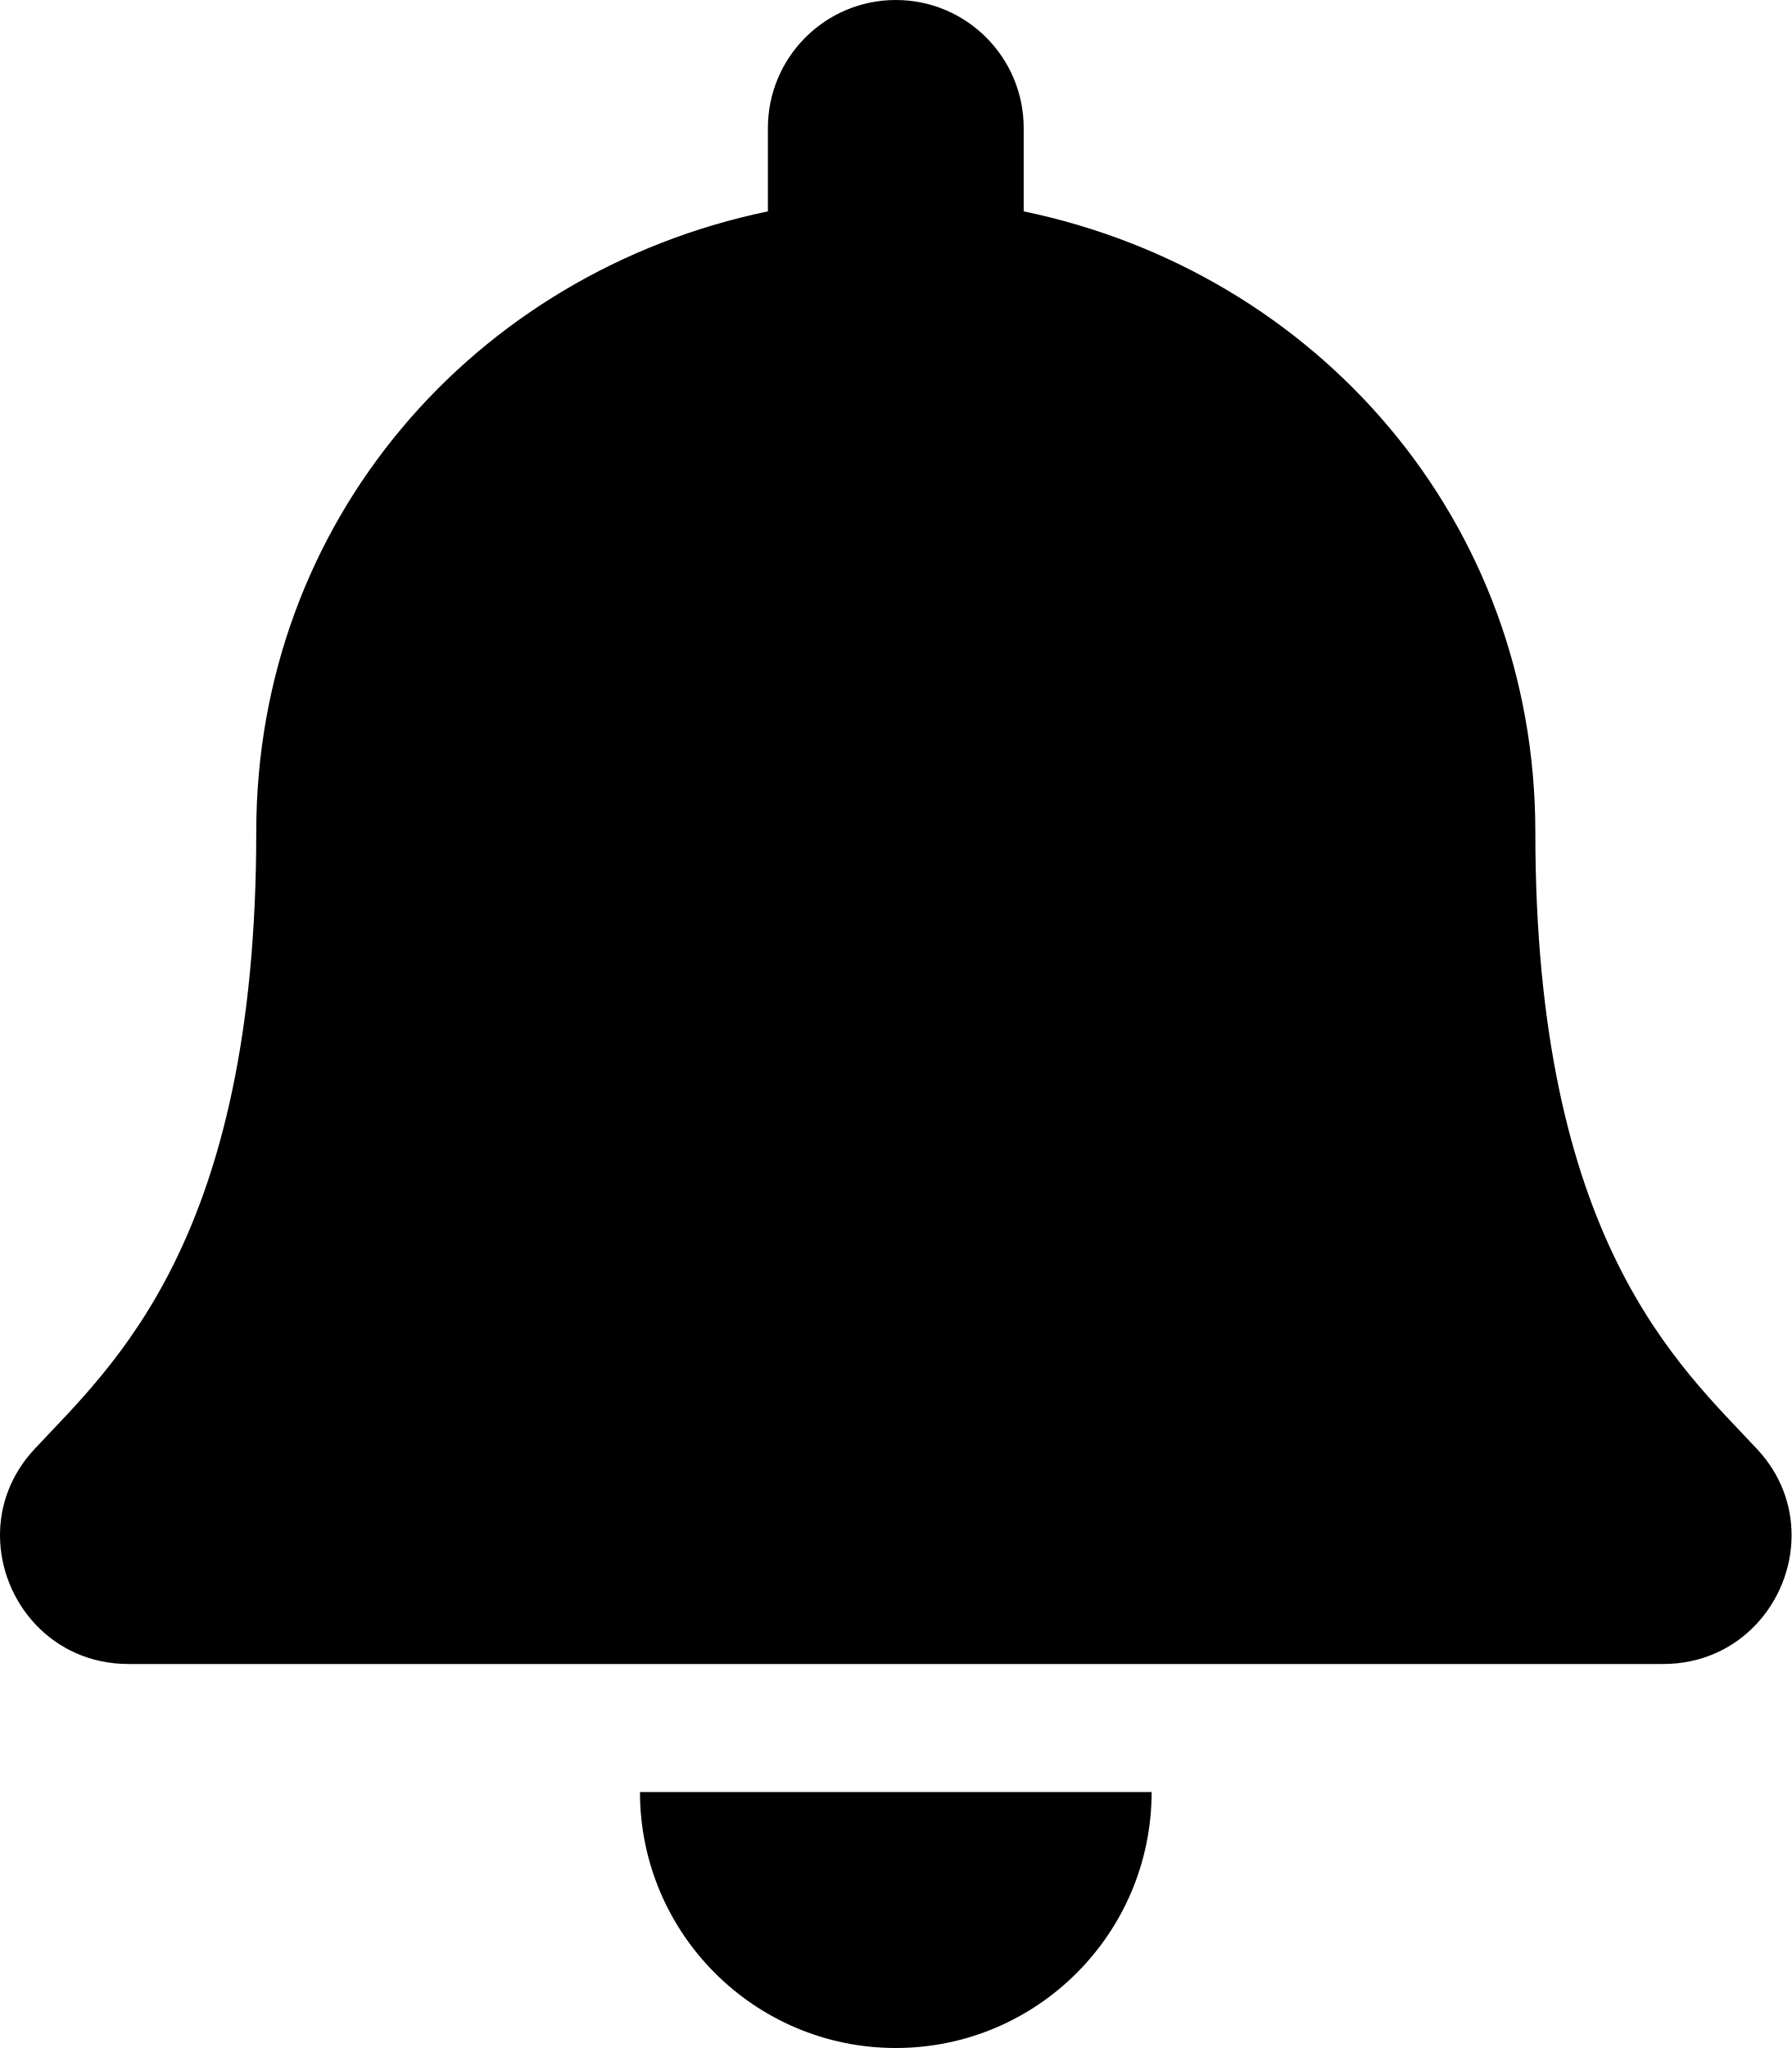
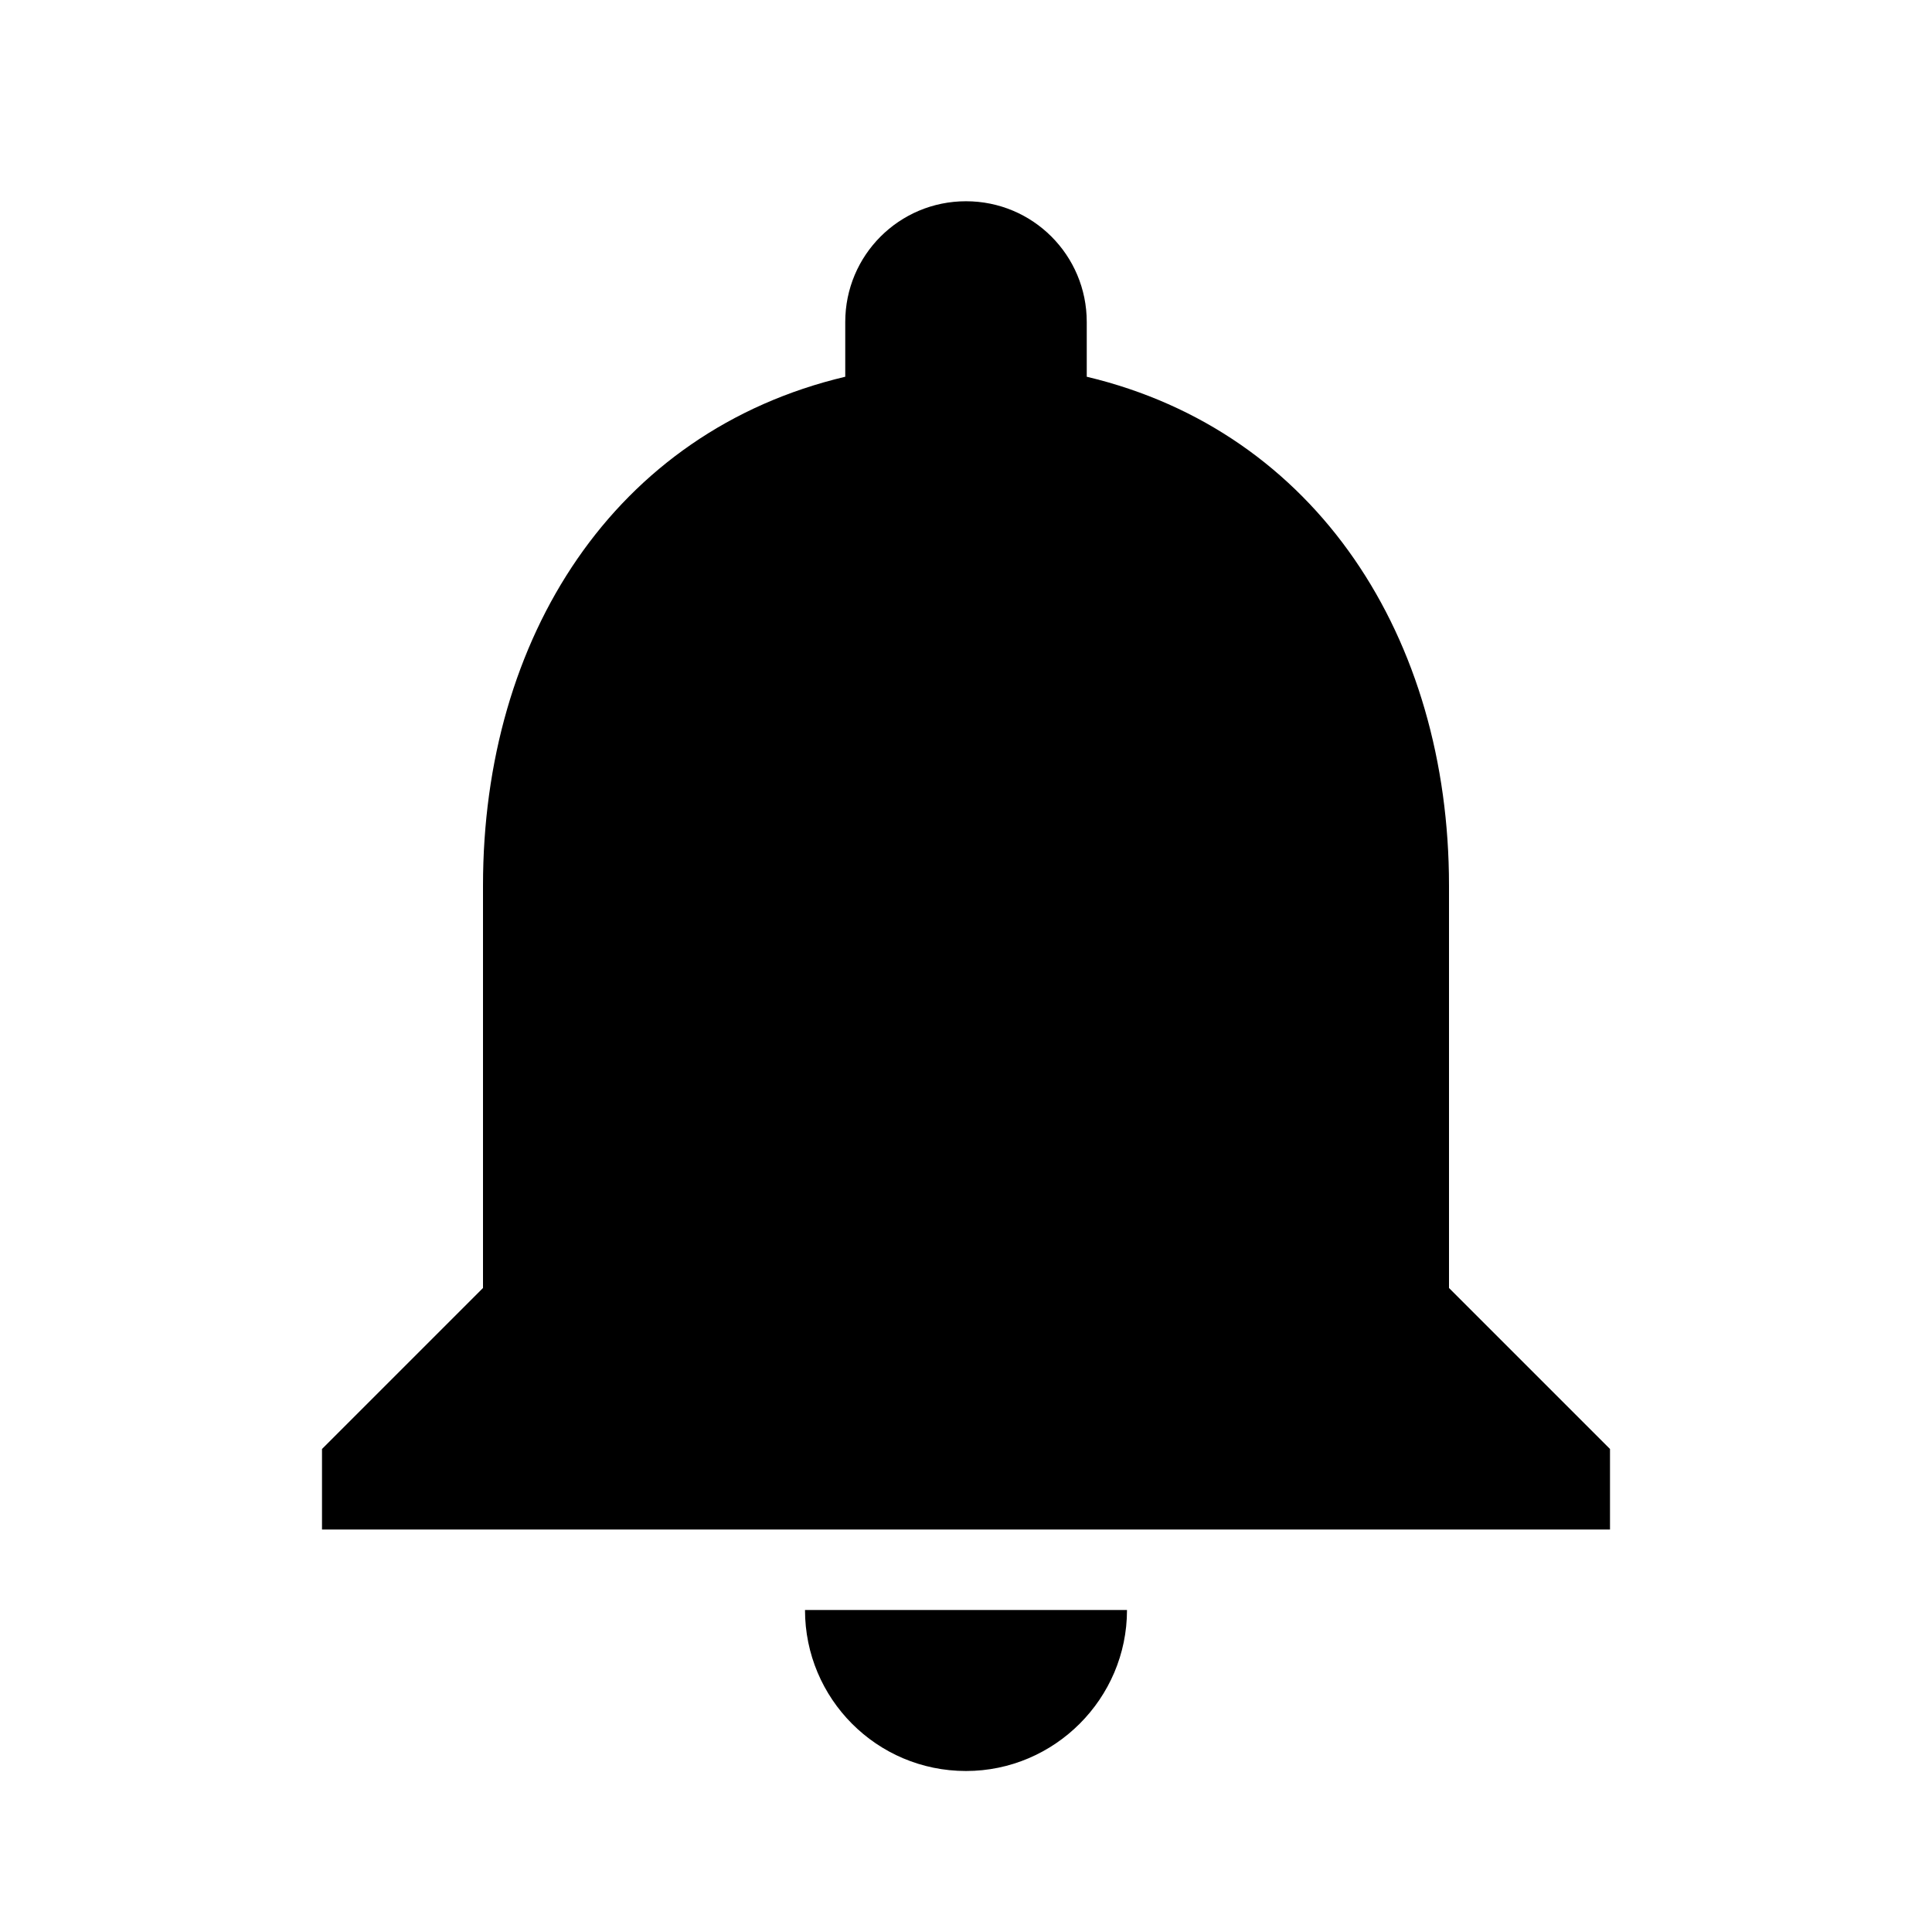
- <svg xmlns="http://www.w3.org/2000/svg" viewBox="0 0 448 512">
-   <path d="M224 512c35.32 0 63.97-28.65 63.97-64H160.03c0 35.35 28.65 64 63.97 64zm215.39-149.71c-19.32-20.76-55.47-51.99-55.47-154.29 0-77.7-54.48-139.9-127.94-155.16V32c0-17.67-14.32-32-31.98-32s-31.98 14.33-31.98 32v20.84C118.56 68.1 64.08 130.3 64.08 208c0 102.3-36.15 133.53-55.47 154.29-6 6.45-8.66 14.16-8.61 21.71.11 16.4 12.98 32 32.1 32h383.8c19.12 0 32-15.6 32.1-32 .05-7.55-2.61-15.27-8.61-21.71z" />
+ <svg xmlns="http://www.w3.org/2000/svg" height="24px" viewBox="0 0 24 24" width="24px" fill="#000000">
+   <path d="M12 22c1.1 0 2-.9 2-2h-4c0 1.1.89 2 2 2zm6-6v-5c0-3.07-1.64-5.64-4.5-6.32V4c0-.83-.67-1.5-1.5-1.5s-1.5.67-1.5 1.5v.68C7.63 5.36 6 7.92 6 11v5l-2 2v1h16v-1l-2-2z" />
</svg>
